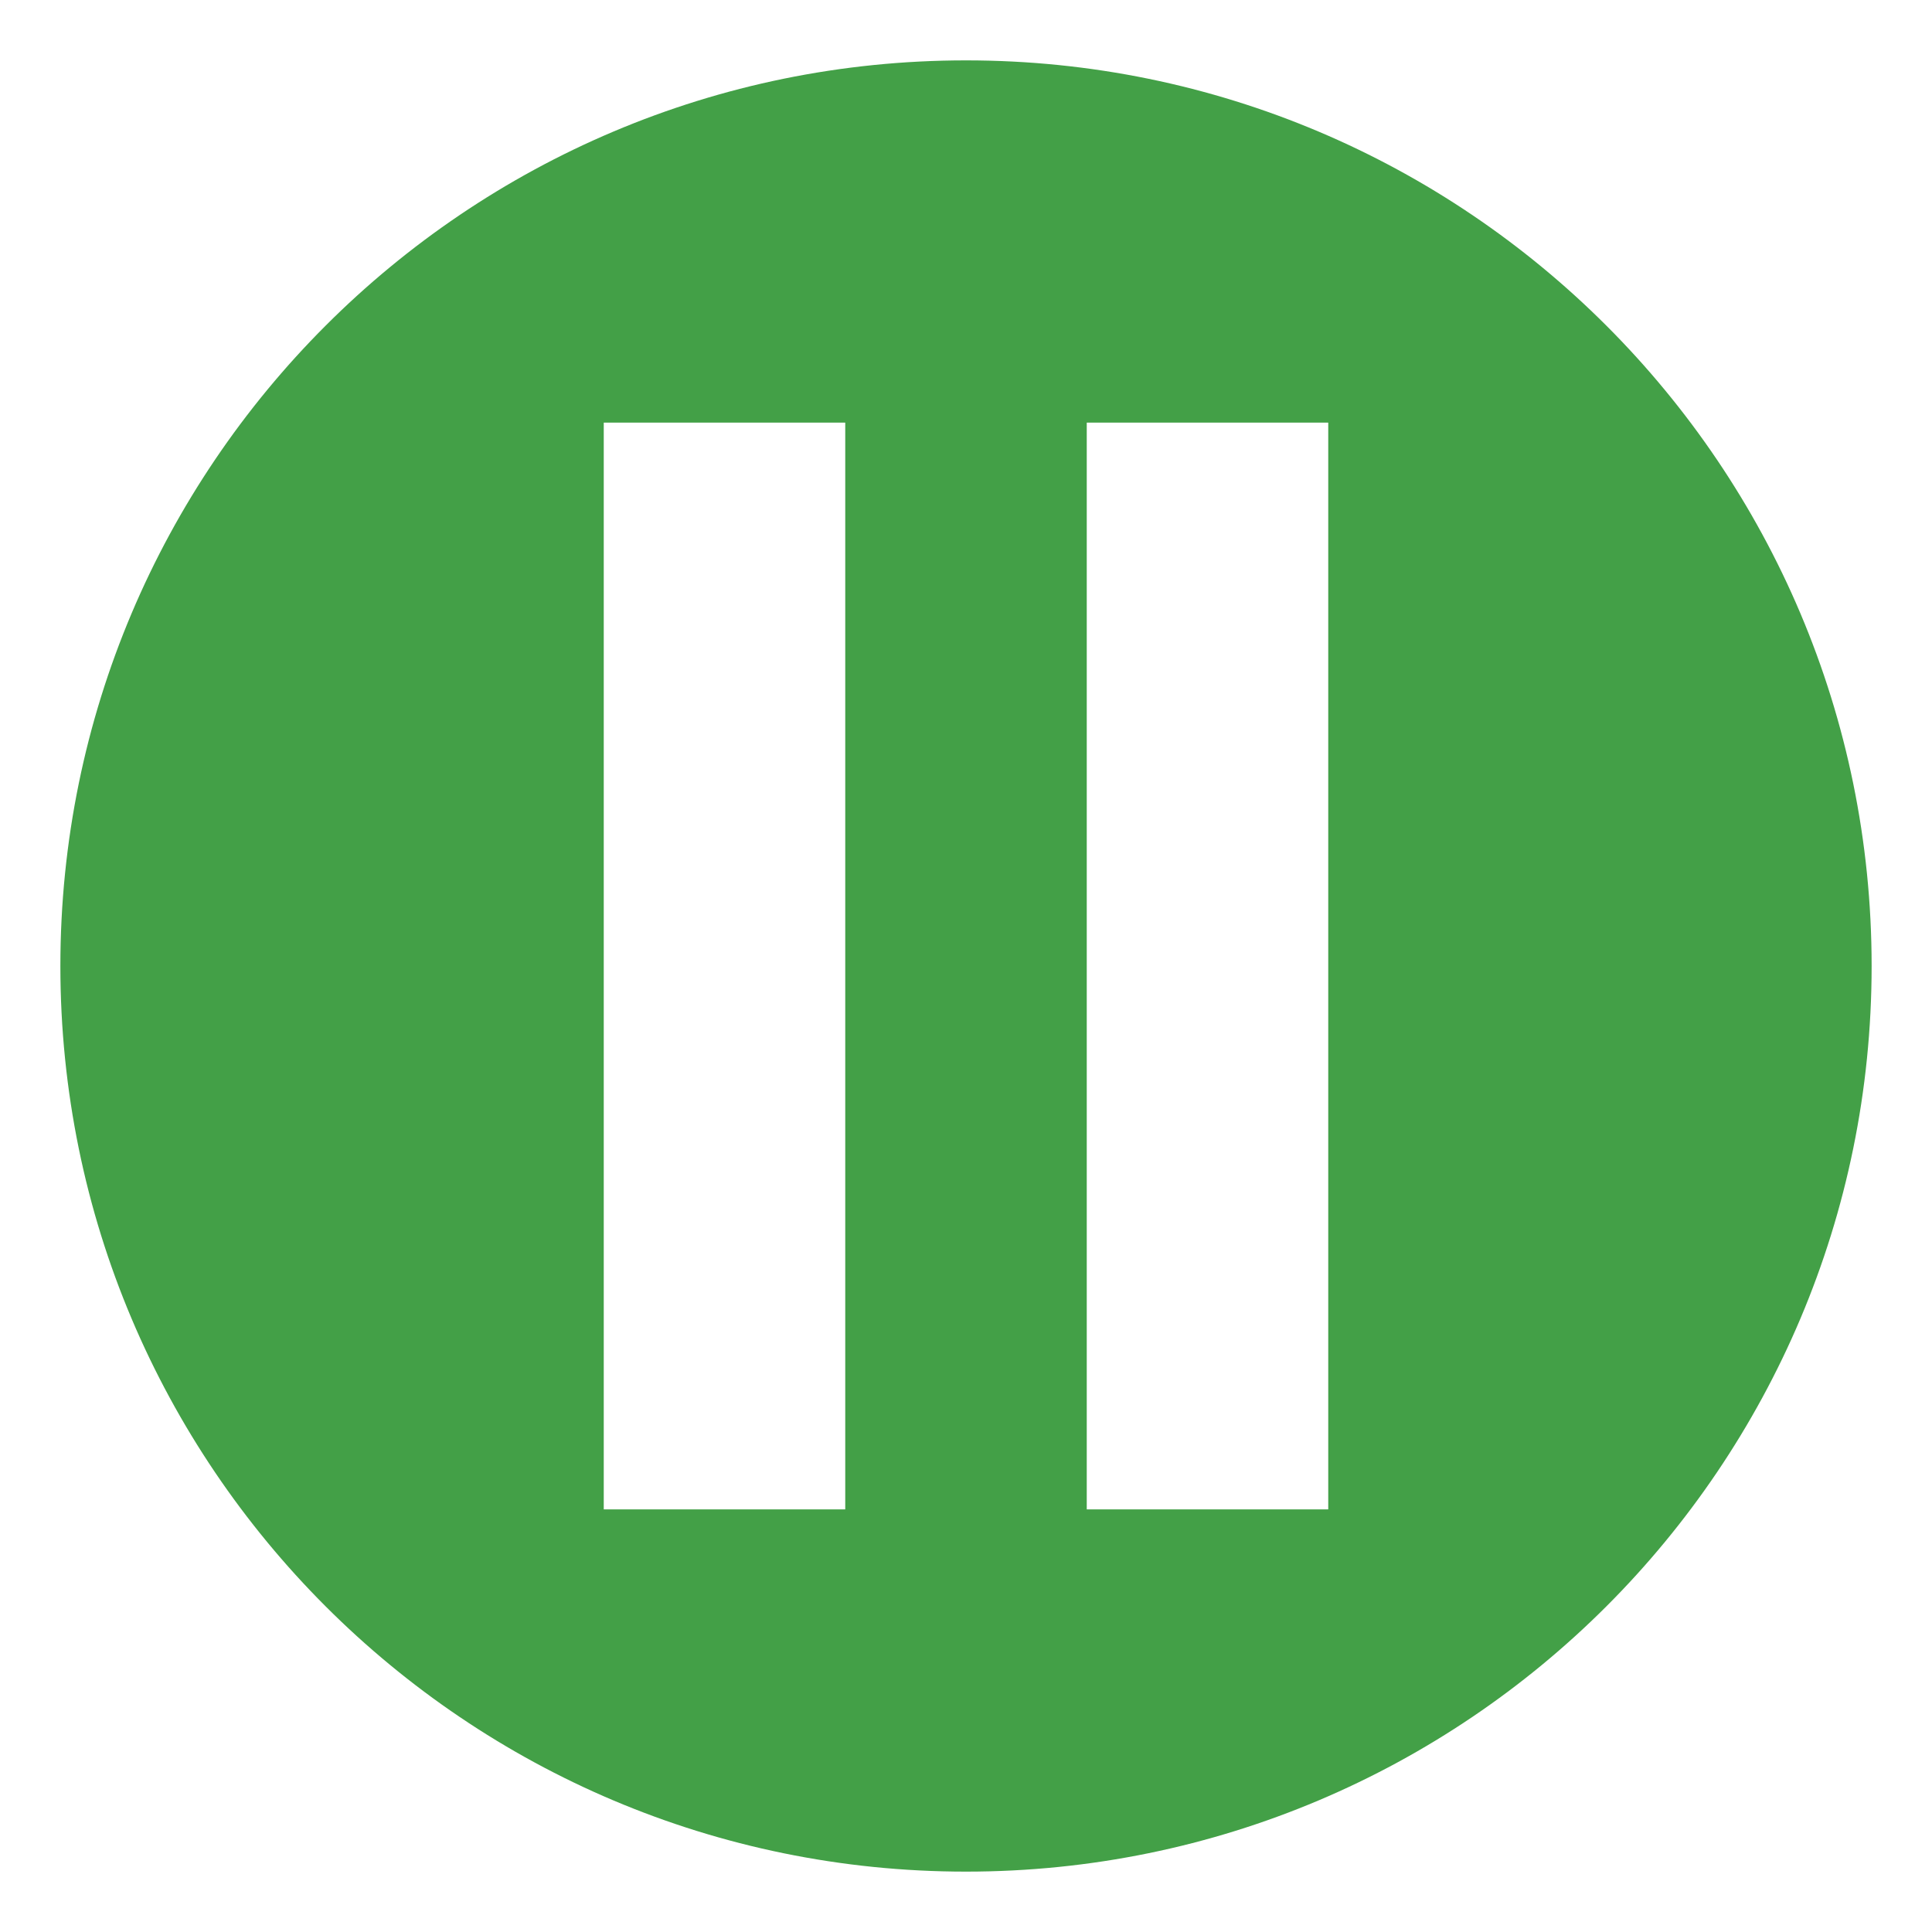
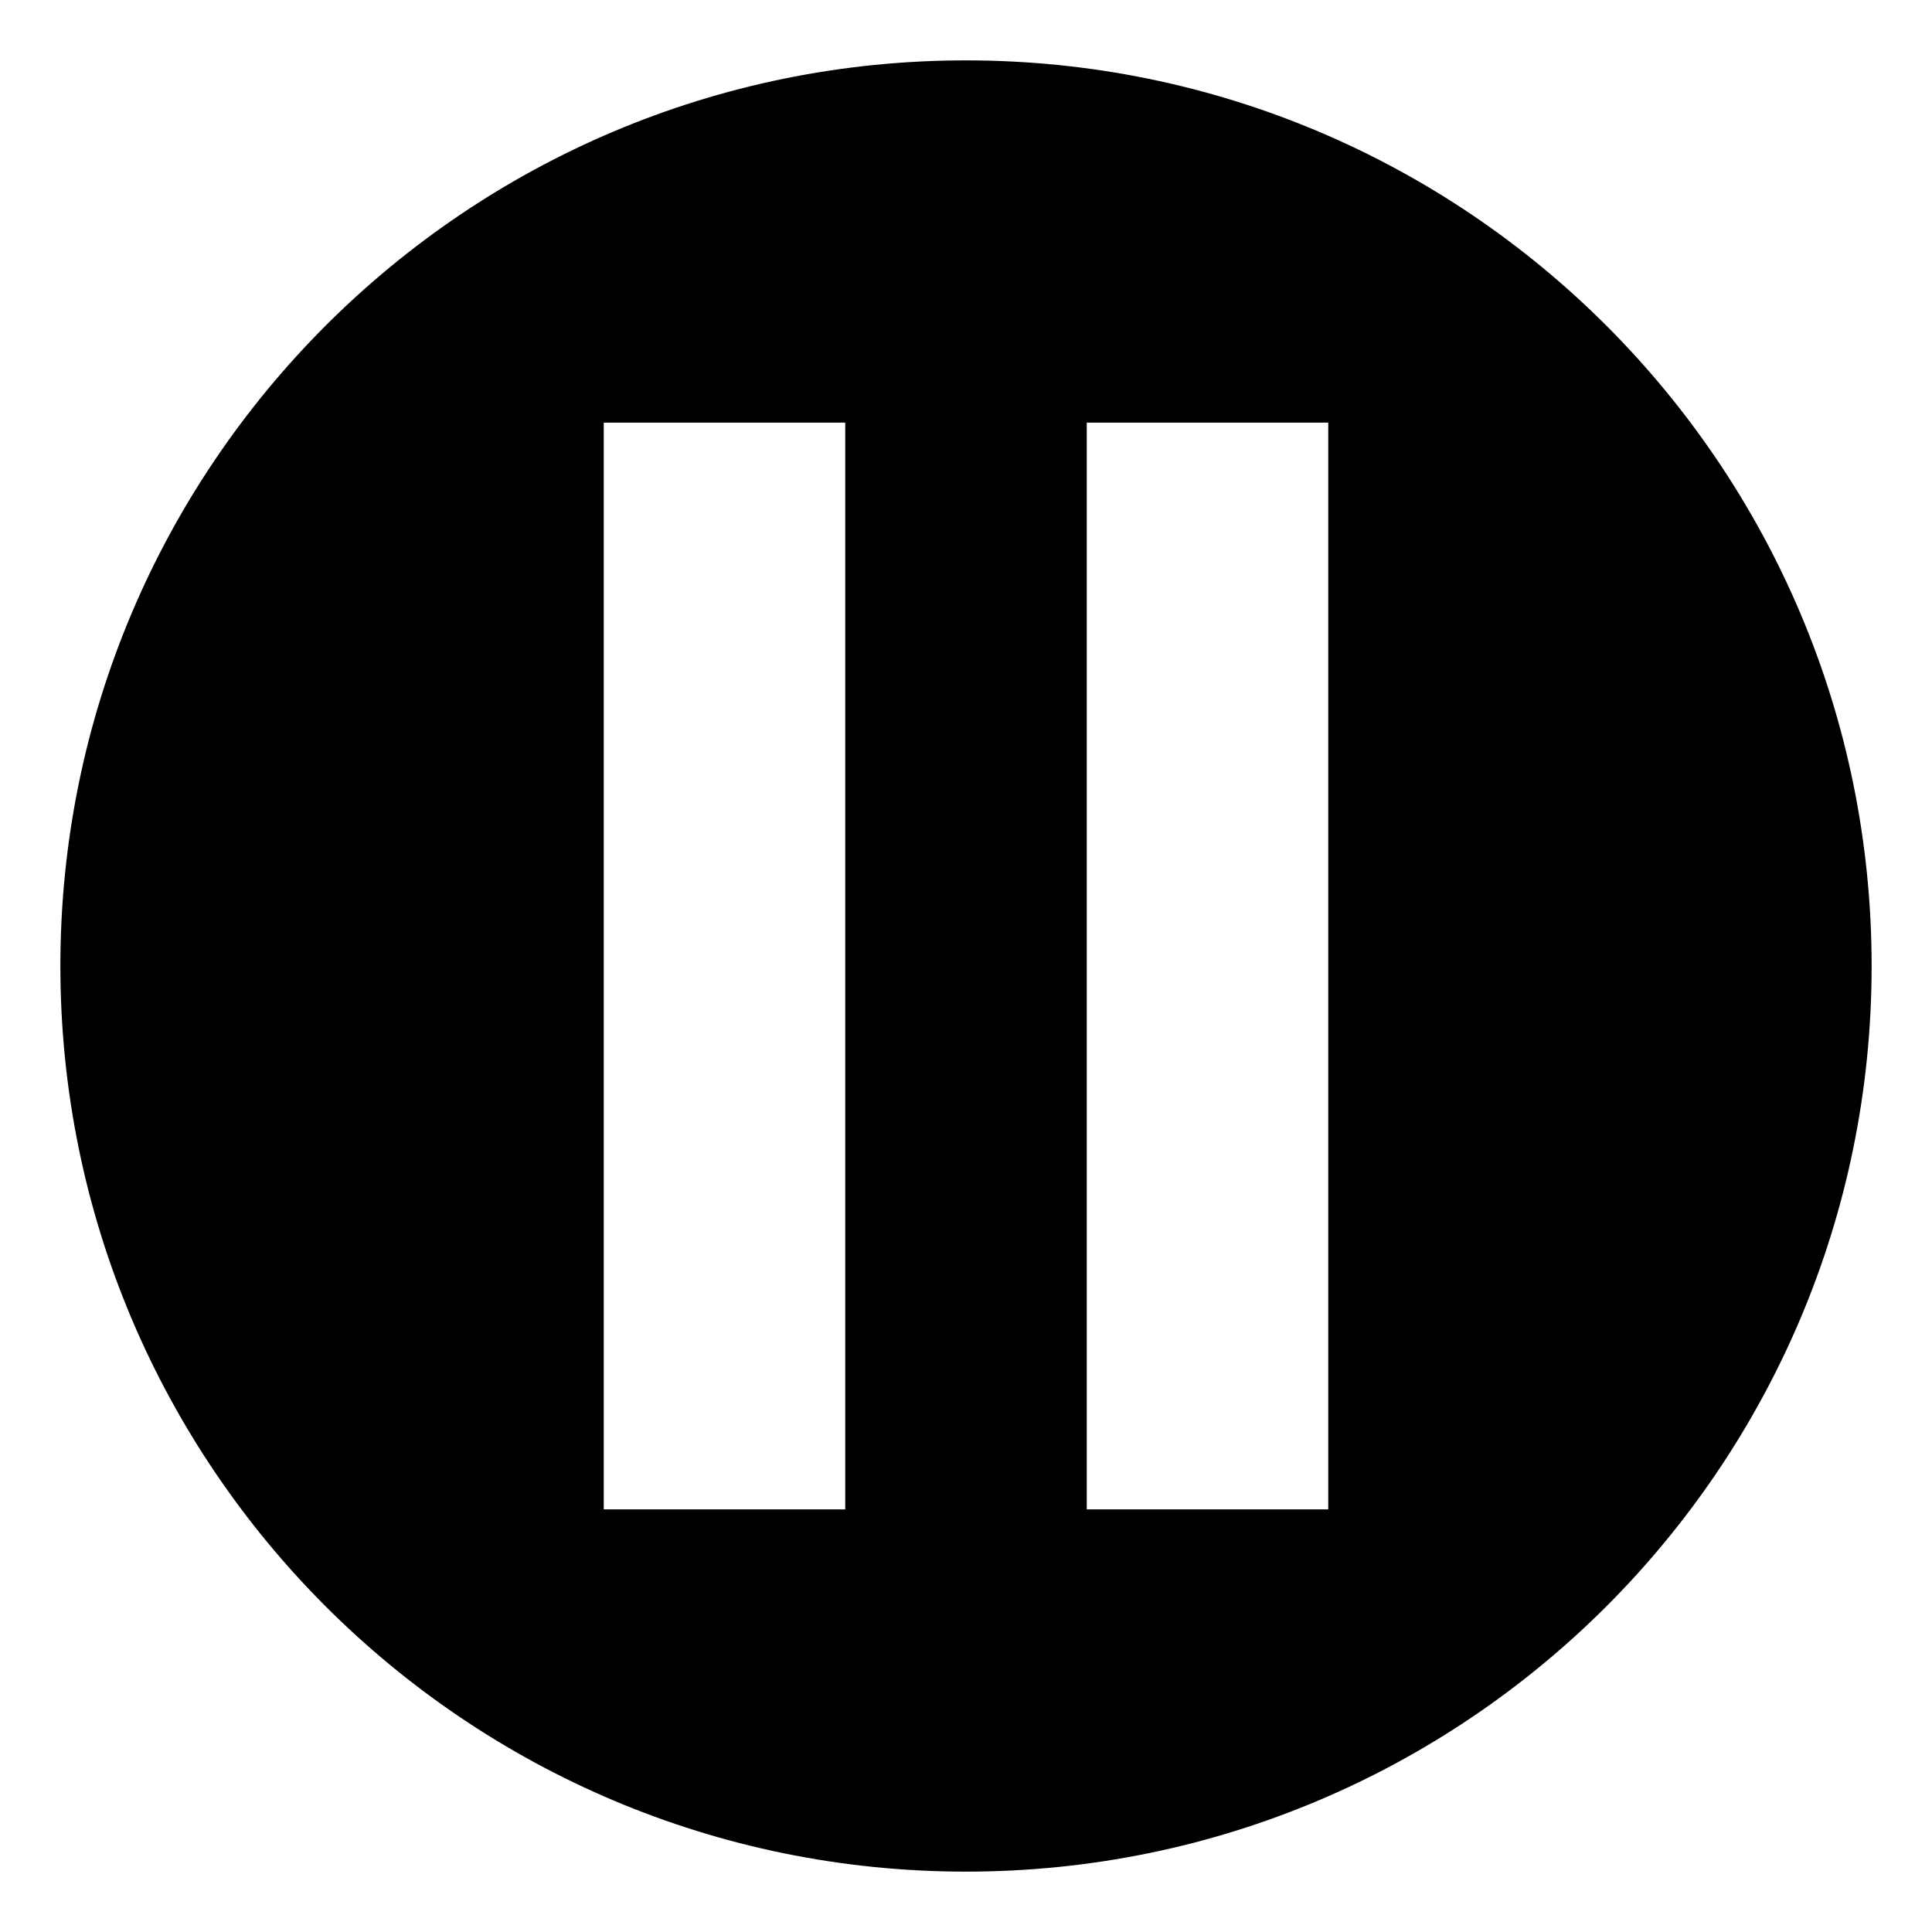
<svg xmlns="http://www.w3.org/2000/svg" viewBox="0 0 64 64" enable-background="new 0 0 64 64">
-   <path d="m32 2c-16.568 0-30 13.432-30 30 0 16.569 13.432 30 30 30s30-13.431 30-30c0-16.568-13.432-30-30-30m-4 48h-8v-36h8v36m16 0h-8v-36h8v36" fill="#43a047" />
+   <path d="m32 2c-16.568 0-30 13.432-30 30 0 16.569 13.432 30 30 30s30-13.431 30-30c0-16.568-13.432-30-30-30m-4 48h-8v-36h8v36m16 0h-8v-36h8v36" fill="" />
</svg>
